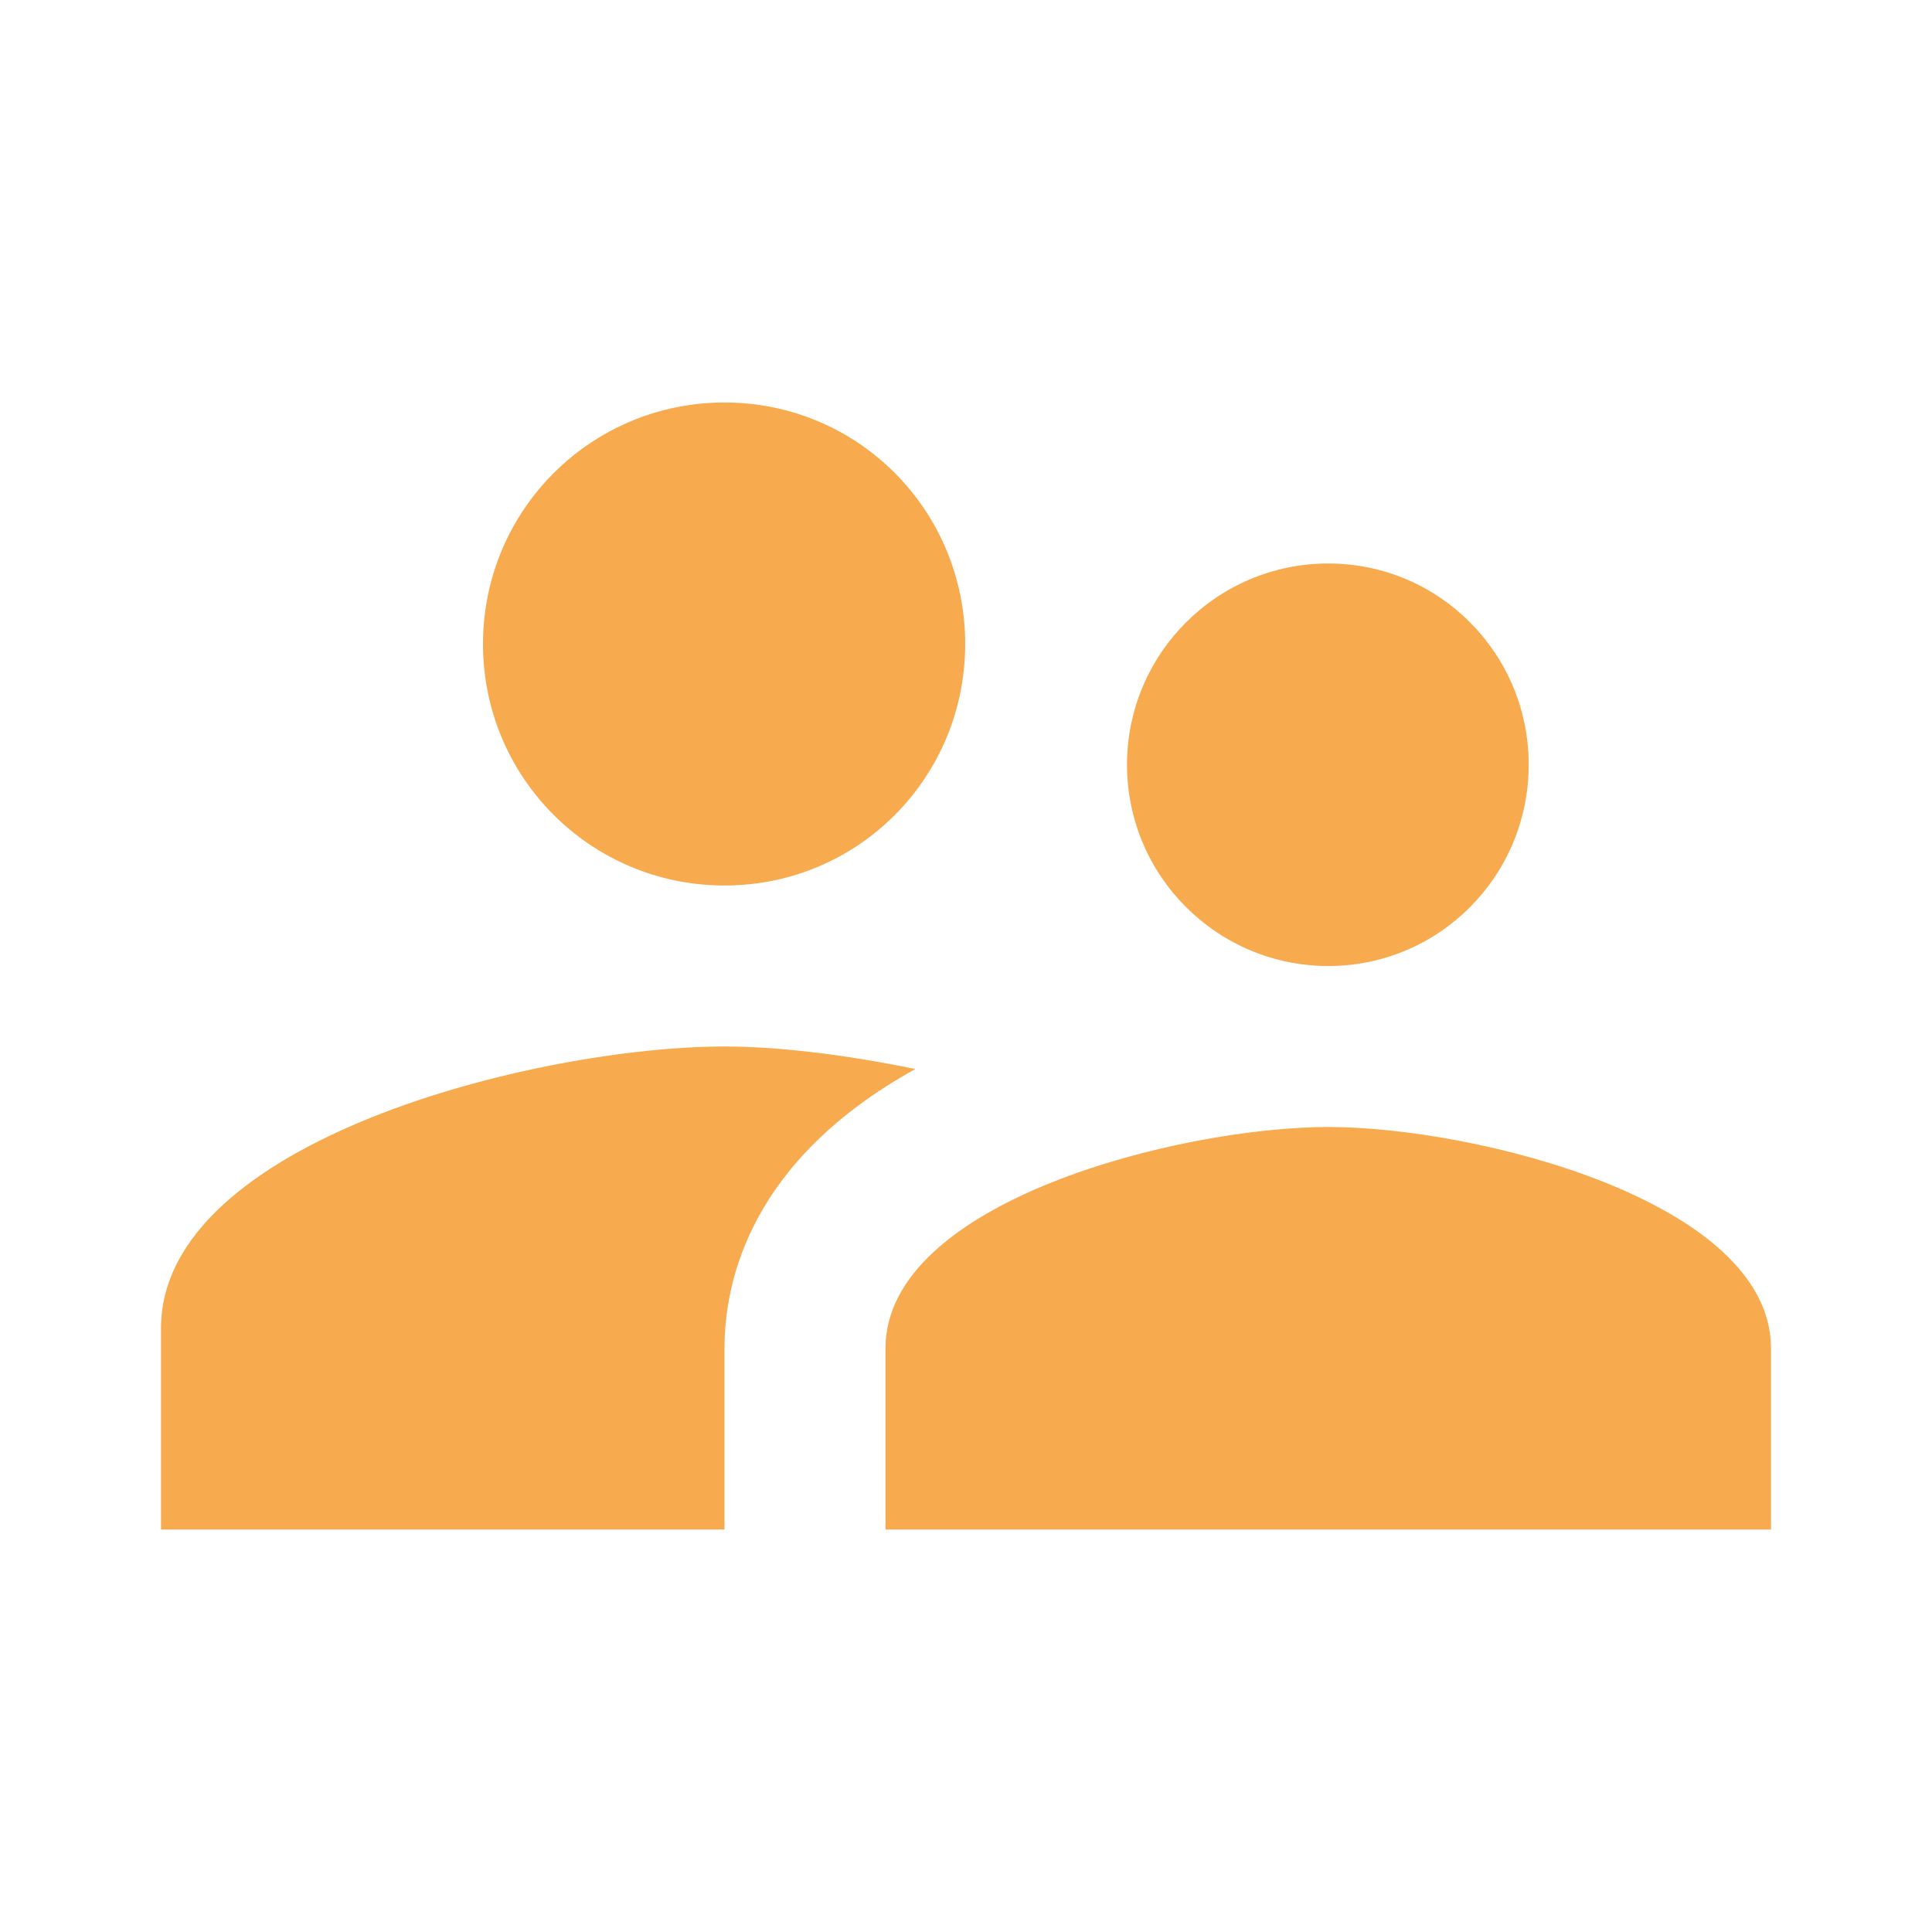
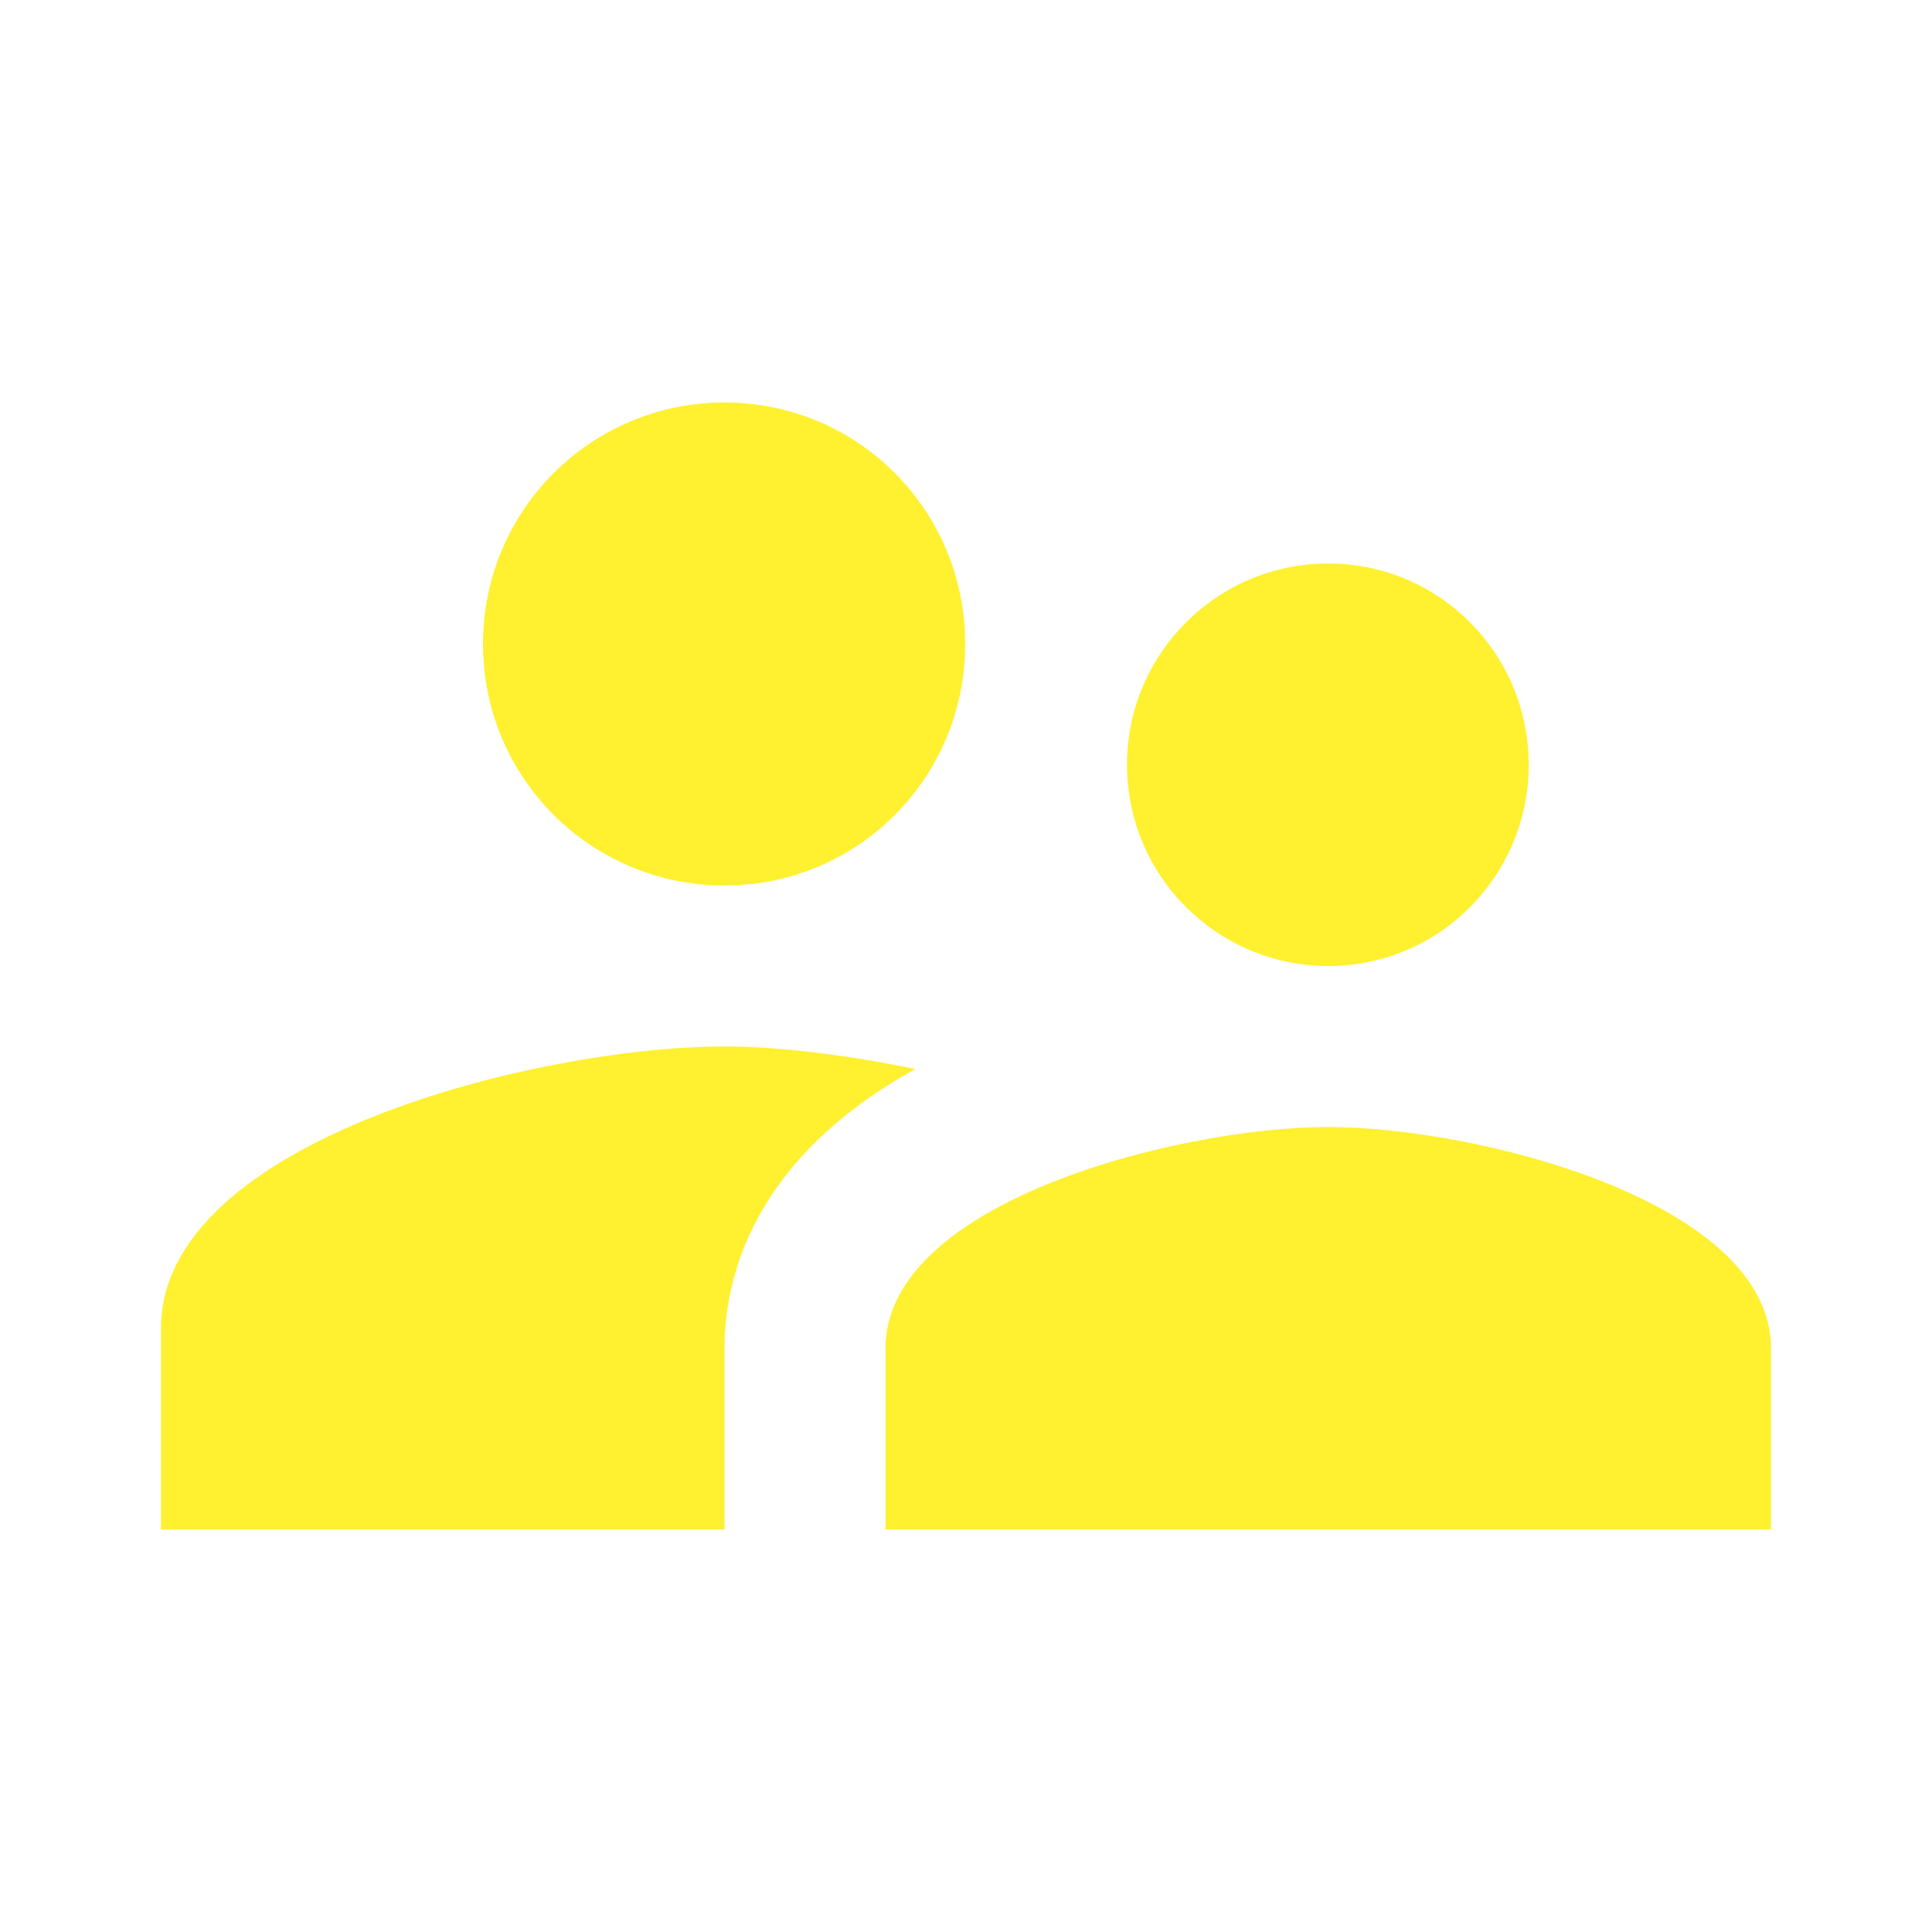
- <svg xmlns="http://www.w3.org/2000/svg" width="24" height="24">
-   <g>
+ <svg xmlns="http://www.w3.org/2000/svg" width="24" height="24" style="">
+   <rect id="backgroundrect" width="100%" height="100%" x="0" y="0" fill="none" stroke="none" />
+   <g style="">
    <rect fill="none" id="canvas_background" height="402" width="582" y="-1" x="-1" />
  </g>
-   <g>
-     <path id="svg_1" fill="none" d="m0,0l24,0l0,24l-24,0l0,-24z" />
-     <path fill="#f7aa4e" id="svg_2" d="m16.5,12c1.38,0 2.49,-1.12 2.49,-2.5s-1.11,-2.5 -2.49,-2.5c-1.38,0 -2.5,1.12 -2.5,2.5s1.12,2.5 2.5,2.5zm-7.5,-1c1.66,0 2.99,-1.34 2.99,-3s-1.33,-3 -2.99,-3c-1.66,0 -3,1.34 -3,3s1.34,3 3,3zm7.5,3c-1.83,0 -5.5,0.92 -5.5,2.75l0,2.25l11,0l0,-2.25c0,-1.83 -3.67,-2.75 -5.5,-2.75zm-7.5,-1c-2.33,0 -7,1.17 -7,3.5l0,2.5l7,0l0,-2.25c0,-0.85 0.33,-2.34 2.37,-3.47c-0.87,-0.18 -1.71,-0.28 -2.37,-0.28z" />
+   <g style="" class="currentLayer">
+     <path id="svg_1" fill="none" d="m0,0l24,0l0,24l-24,0l0,-24z" class="" />
+     <path fill="#fff030" id="svg_2" d="m16.5,12c1.38,0 2.49,-1.12 2.49,-2.5s-1.11,-2.5 -2.49,-2.5c-1.38,0 -2.5,1.12 -2.5,2.5s1.12,2.5 2.5,2.5zm-7.5,-1c1.66,0 2.99,-1.34 2.99,-3s-1.33,-3 -2.99,-3c-1.66,0 -3,1.34 -3,3s1.34,3 3,3zm7.5,3c-1.83,0 -5.5,0.92 -5.5,2.75l0,2.25l11,0l0,-2.25c0,-1.83 -3.67,-2.75 -5.5,-2.75zm-7.5,-1c-2.33,0 -7,1.17 -7,3.5l0,2.5l7,0l0,-2.25c0,-0.85 0.33,-2.34 2.37,-3.47c-0.87,-0.18 -1.71,-0.28 -2.37,-0.28z" class="selected" fill-opacity="1" />
  </g>
</svg>
